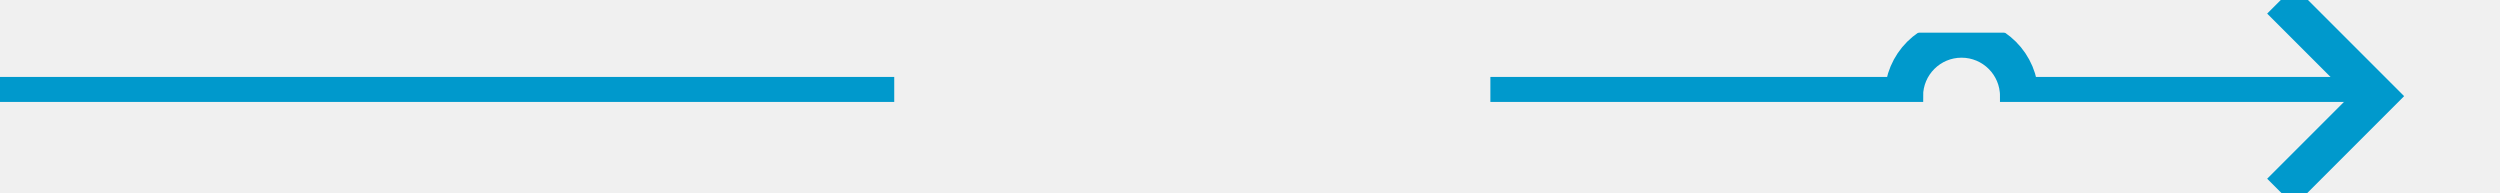
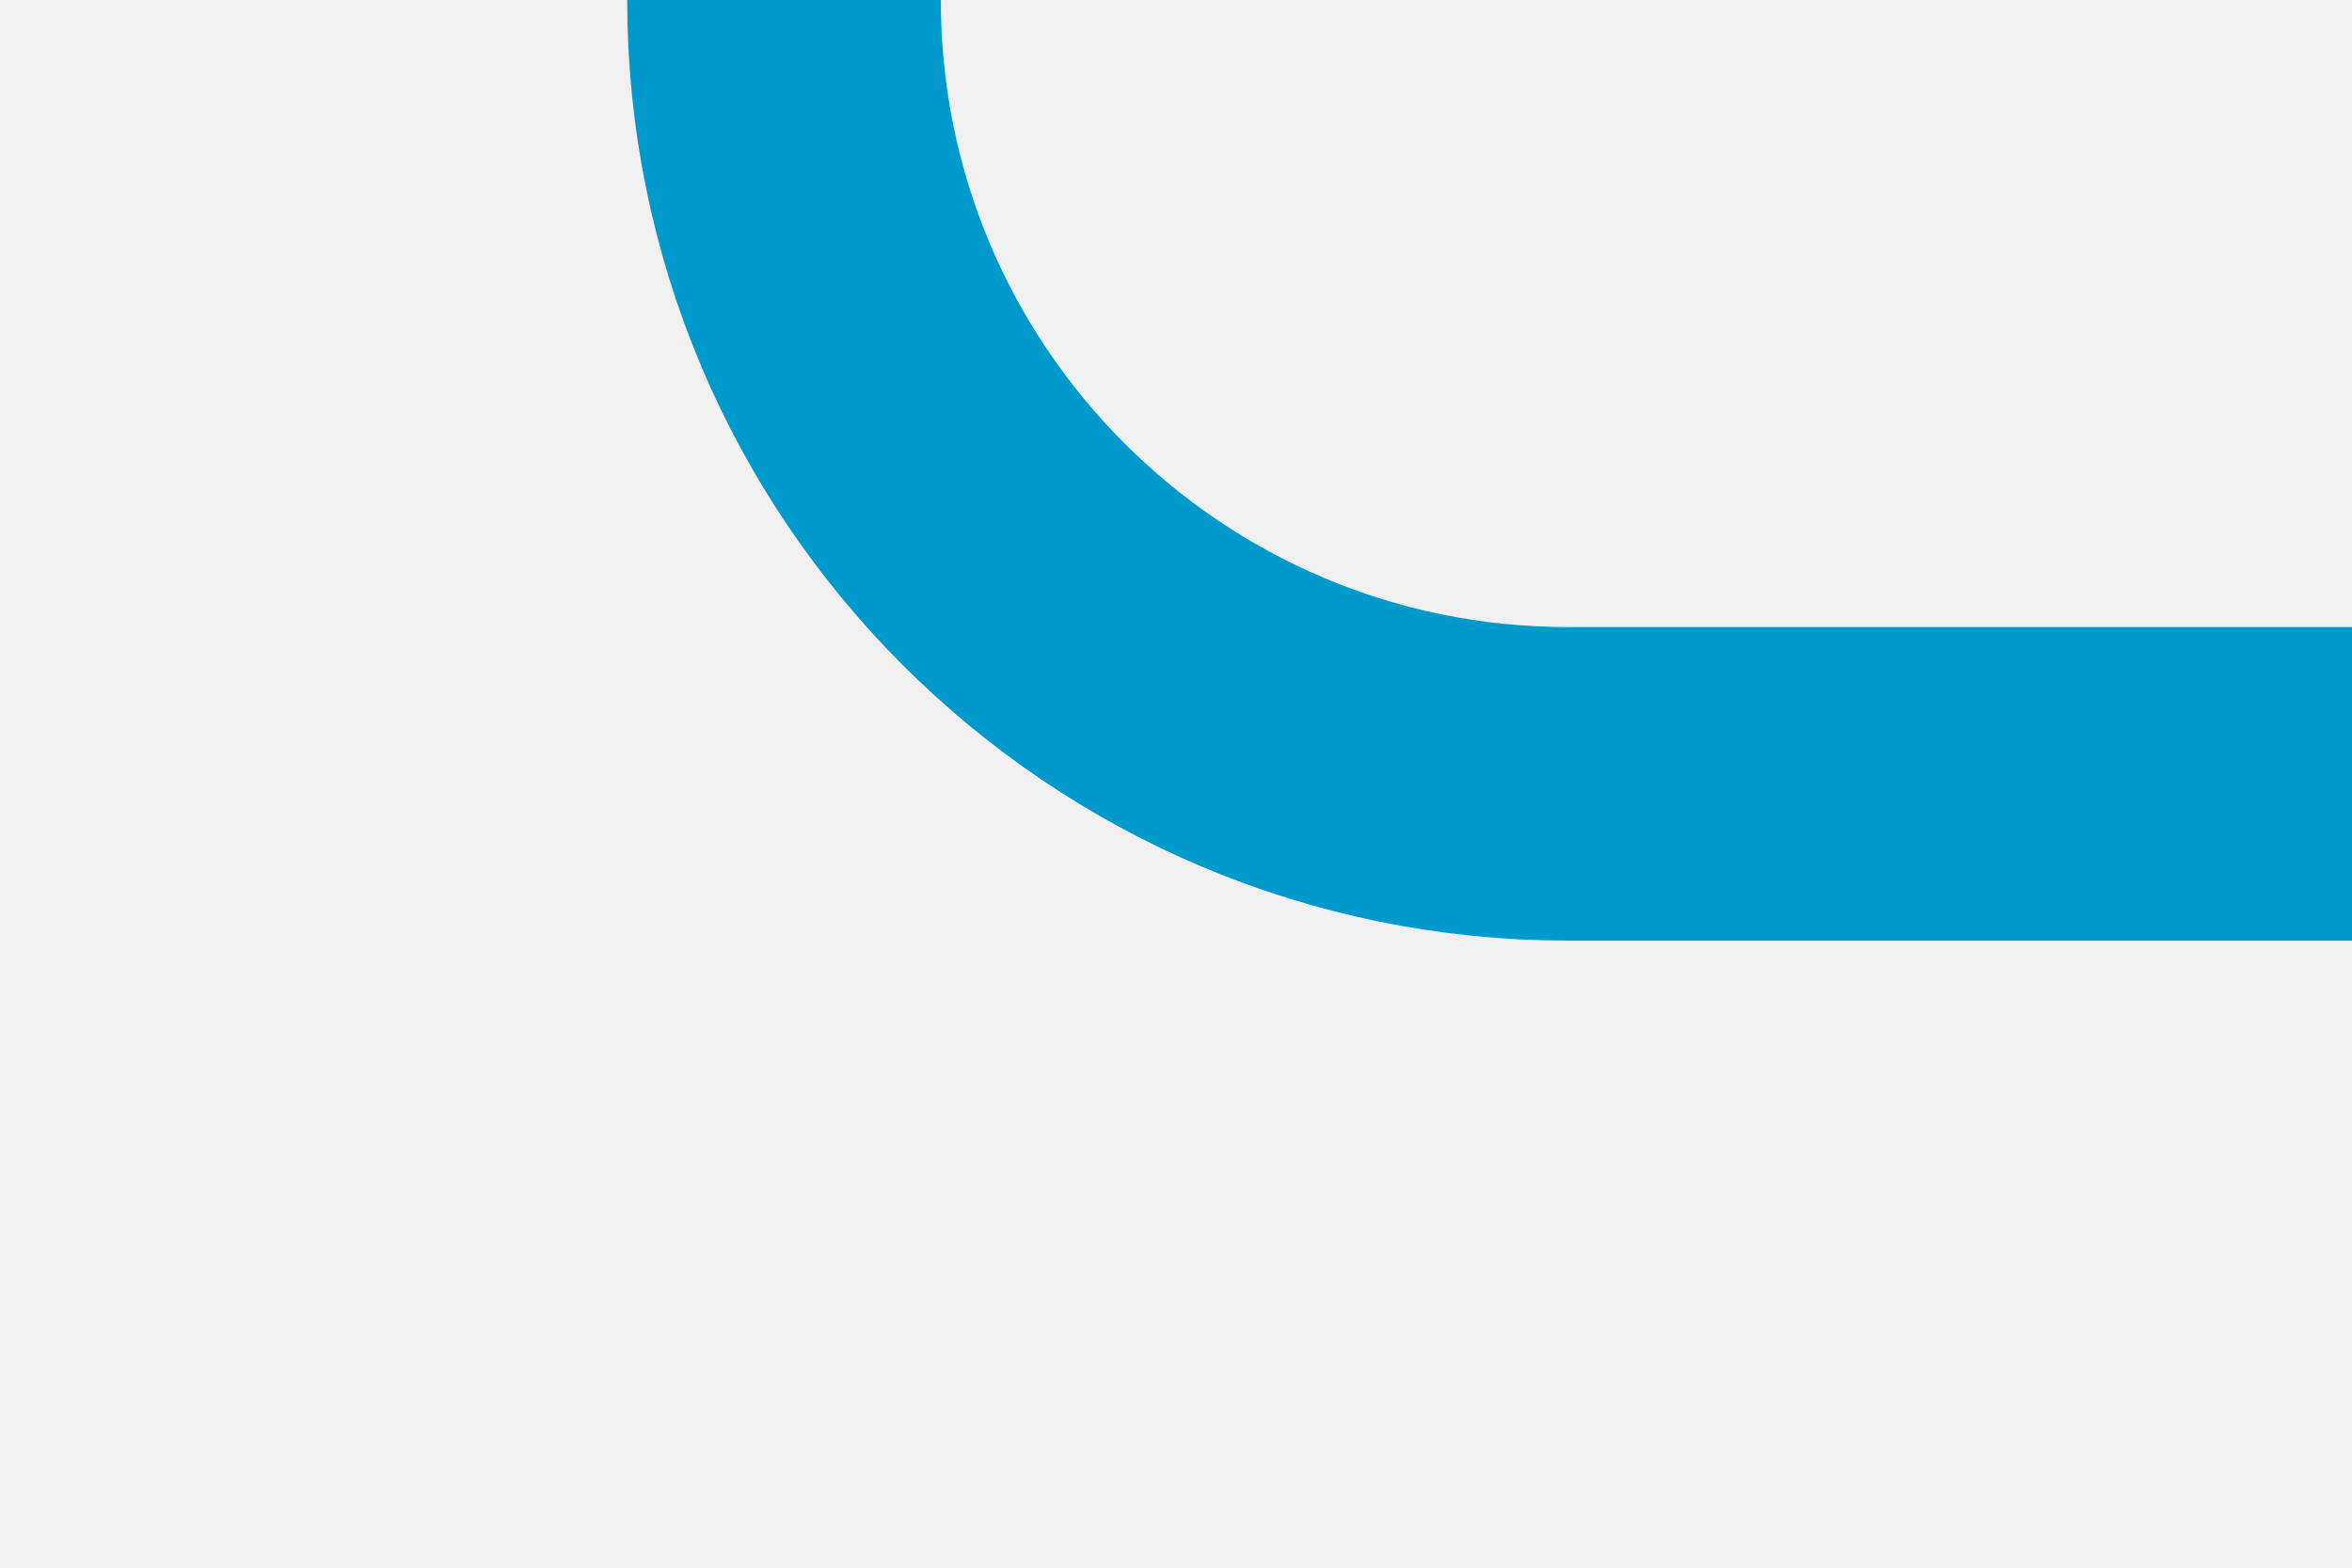
- <svg xmlns="http://www.w3.org/2000/svg" version="1.1" width="130px" height="10px" preserveAspectRatio="xMinYMid meet" viewBox="655 779  130 8">
+ <svg xmlns="http://www.w3.org/2000/svg" version="1.1" width="15px" height="10px" preserveAspectRatio="xMinYMid meet" viewBox="1175 379  15 8">
  <defs>
-     <mask fill="white" id="clip49">
-       <path d="M 701.5 771  L 732.5 771  L 732.5 795  L 701.5 795  Z M 655 771  L 790 771  L 790 795  L 655 795  Z " fill-rule="evenodd" />
+     <mask fill="white" id="clip382">
+       <path d="M 1073.5 262  L 1114.5 262  L 1114.5 286  L 1073.5 286  Z M 1073.5 154  L 1200 154  L 1200 386  L 1073.5 386  Z " fill-rule="evenodd" />
    </mask>
  </defs>
-   <path d="M 655 783  L 754 783  A 3 3 0 0 1 757 780 A 3 3 0 0 1 760 783 L 778 783  " stroke-width="2" stroke="#0099cc" fill="none" mask="url(#clip49)" />
-   <path d="M 772.893 778.707  L 777.186 783  L 772.893 787.293  L 774.307 788.707  L 779.307 783.707  L 780.014 783  L 779.307 782.293  L 774.307 777.293  L 772.893 778.707  Z " fill-rule="nonzero" fill="#0099cc" stroke="none" mask="url(#clip49)" />
+   <path d="M 1190 383  L 1185 383  A 5 5 0 0 1 1180 378 L 1180 369  A 5 5 0 0 0 1175 364 L 1099 364  A 5 5 0 0 1 1094 359 L 1094 169  A 5 5 0 0 1 1099 164 L 1188 164  " stroke-width="2" stroke="#0099cc" fill="none" mask="url(#clip382)" />
+   <path d="M 1182.893 159.707  L 1187.186 164  L 1182.893 168.293  L 1184.307 169.707  L 1189.307 164.707  L 1190.014 164  L 1189.307 163.293  L 1184.307 158.293  L 1182.893 159.707  Z " fill-rule="nonzero" fill="#0099cc" stroke="none" mask="url(#clip382)" />
</svg>
